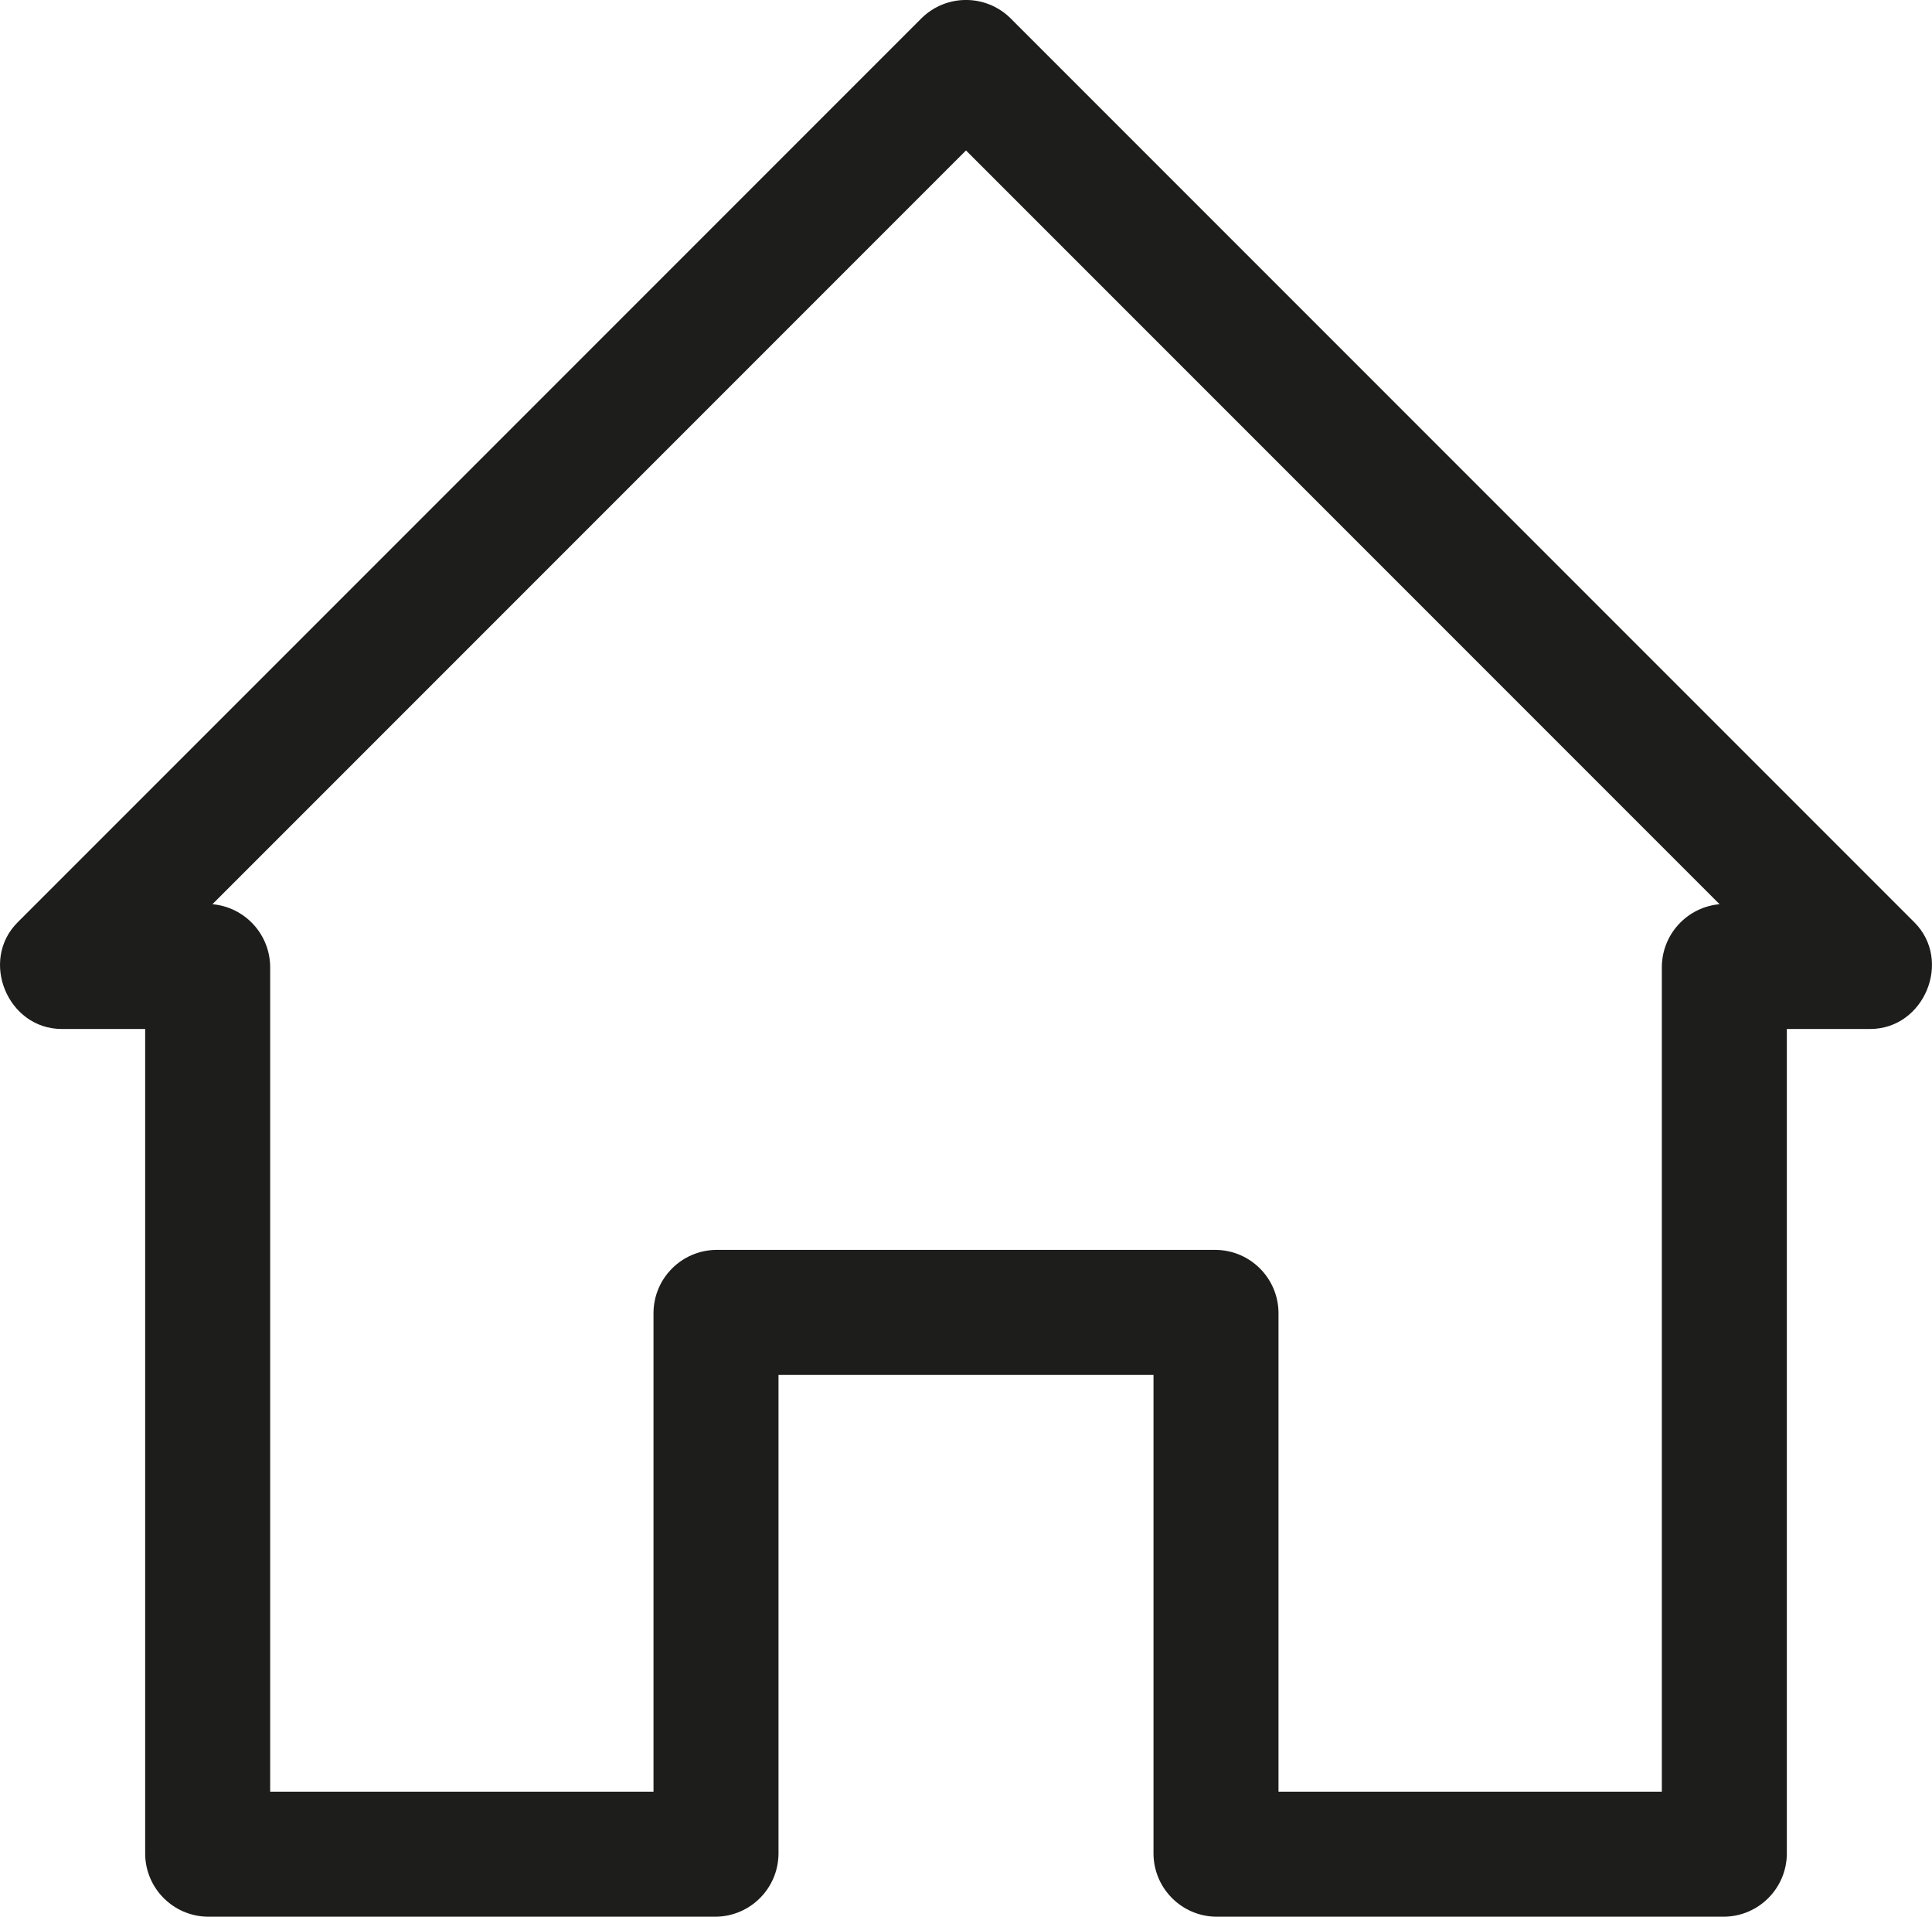
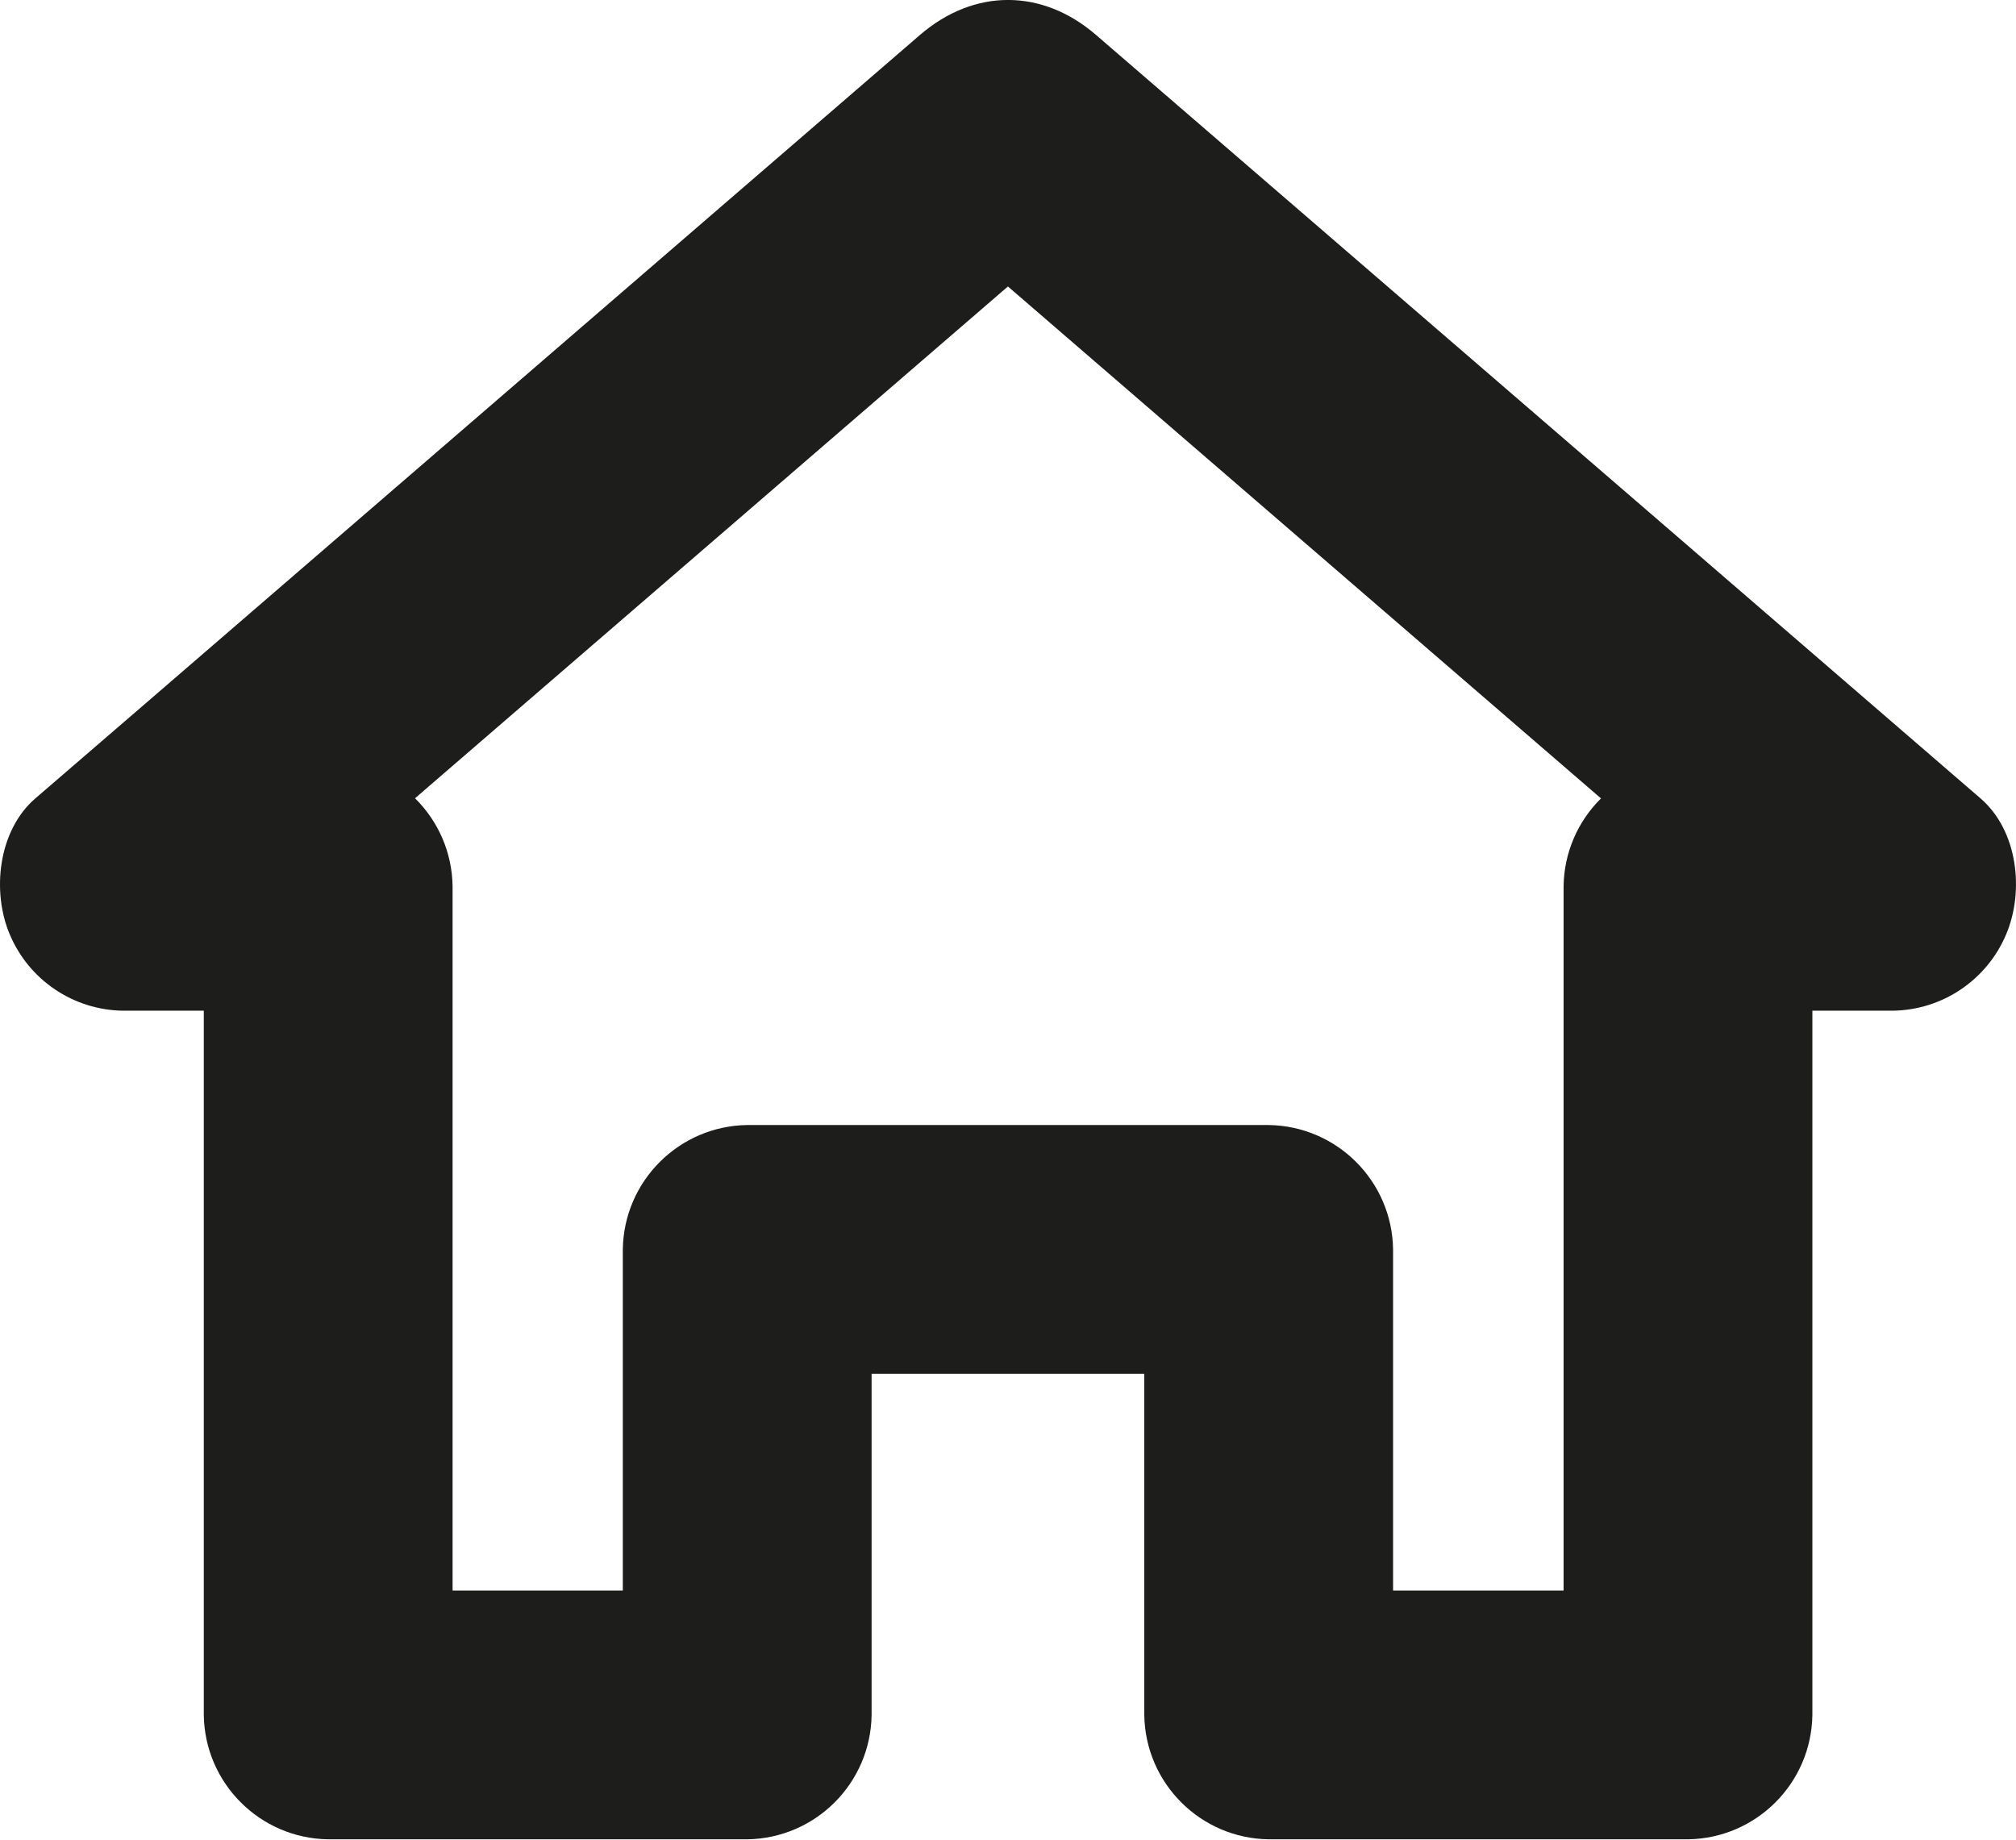
- <svg xmlns="http://www.w3.org/2000/svg" id="Layer_1" data-name="Layer 1" viewBox="0 0 231.84 229.95">
+ <svg xmlns="http://www.w3.org/2000/svg" id="Layer_1" data-name="Layer 1" viewBox="0 0 364.64 332.72">
  <defs>
    <style>.cls-1{fill:#1d1d1b;}</style>
  </defs>
-   <path class="cls-1" d="M344,497.5h30l-7.5-7.5v65a7.61,7.61,0,0,0,7.5,7.5h61a7.61,7.61,0,0,0,7.5-7.5V448.5L435,456h17.5c6.49,0,9.9-8.21,5.3-12.8l-95-95L349.3,334.7a7.6,7.6,0,0,0-10.6,0l-95,95L230.2,443.2c-4.6,4.59-1.2,12.8,5.3,12.8H253l-7.5-7.5V555a7.61,7.61,0,0,0,7.5,7.5h61a7.61,7.61,0,0,0,7.5-7.5V490l-7.5,7.5h30c9.65,0,9.67-15,0-15H314a7.61,7.61,0,0,0-7.5,7.5v65l7.5-7.5H253l7.5,7.5V448.5A7.61,7.61,0,0,0,253,441H235.5l5.3,12.8,95-95L349.3,345.3H338.7q47.48,47.49,95,95L447.2,453.8l5.3-12.8H435a7.61,7.61,0,0,0-7.5,7.5V555l7.5-7.5H374l7.5,7.5V490a7.61,7.61,0,0,0-7.5-7.5H344C334.35,482.5,334.33,497.5,344,497.5Z" transform="translate(-228.08 -332.55)" />
+   <path class="cls-1" d="M310,452.29h47.16l-22.5-22.5V514a22.83,22.83,0,0,0,22.5,22.5H433a22.83,22.83,0,0,0,22.5-22.5V364.11L433,386.61H470a22.57,22.57,0,0,0,20.56-13.84c3.29-7.78,2.13-18.72-4.65-24.57l-54-46.63-86.14-74.35-19.85-17.13c-9.72-8.39-22-8.45-31.82,0l-54,46.62-86.14,74.36L134.09,348.2c-6.76,5.83-7.91,16.86-4.65,24.57A22.54,22.54,0,0,0,150,386.61h37.05l-22.5-22.5V514a22.83,22.83,0,0,0,22.5,22.5h75.79a22.82,22.82,0,0,0,22.5-22.5V429.79l-22.5,22.5H310c11.77,0,23-10.35,22.5-22.5s-9.89-22.5-22.5-22.5H262.84a22.83,22.83,0,0,0-22.5,22.5V514l22.5-22.5H187.05l22.5,22.5V364.11a22.82,22.82,0,0,0-22.5-22.5H150L165.91,380l54-46.63L306.06,259l19.85-17.13H294.09l54,46.62,86.14,74.36L454.09,380,470,341.61H433a22.82,22.82,0,0,0-22.5,22.5V514L433,491.5H357.16l22.5,22.5V429.79a22.83,22.83,0,0,0-22.5-22.5H310c-11.77,0-23,10.35-22.5,22.5S297.39,452.29,310,452.29Z" transform="translate(-127.69 -203.78)" />
</svg>
